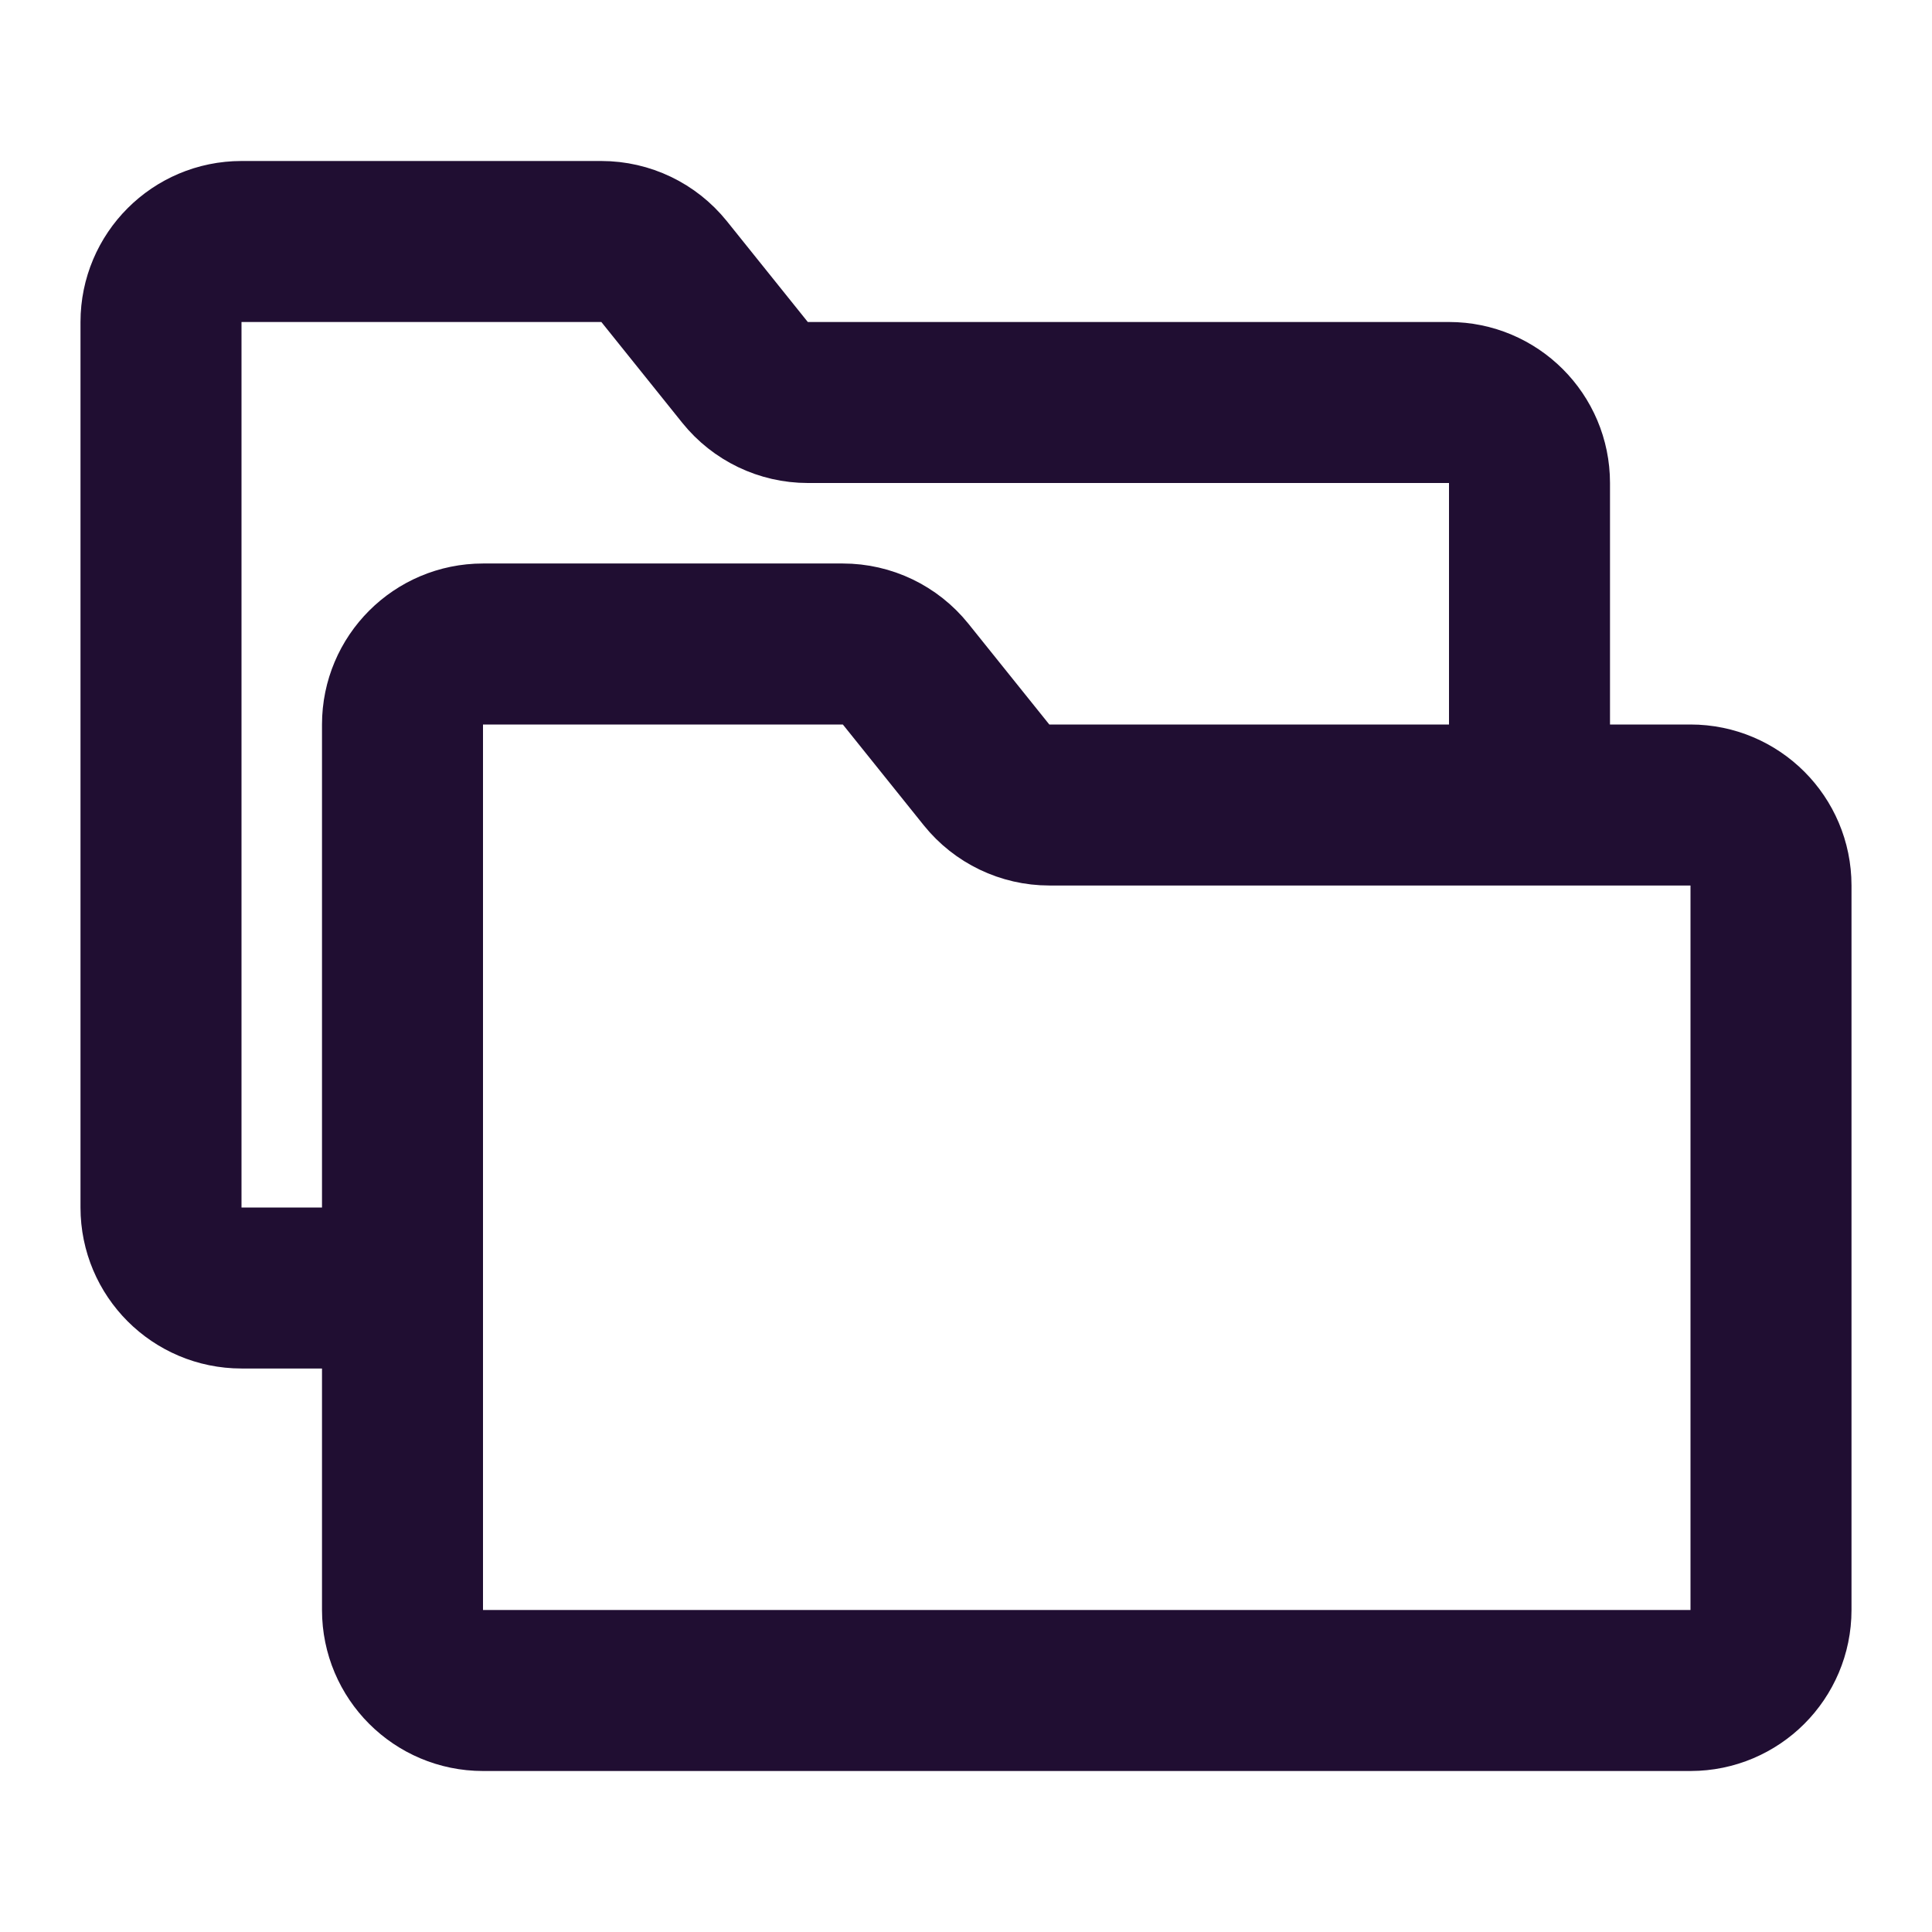
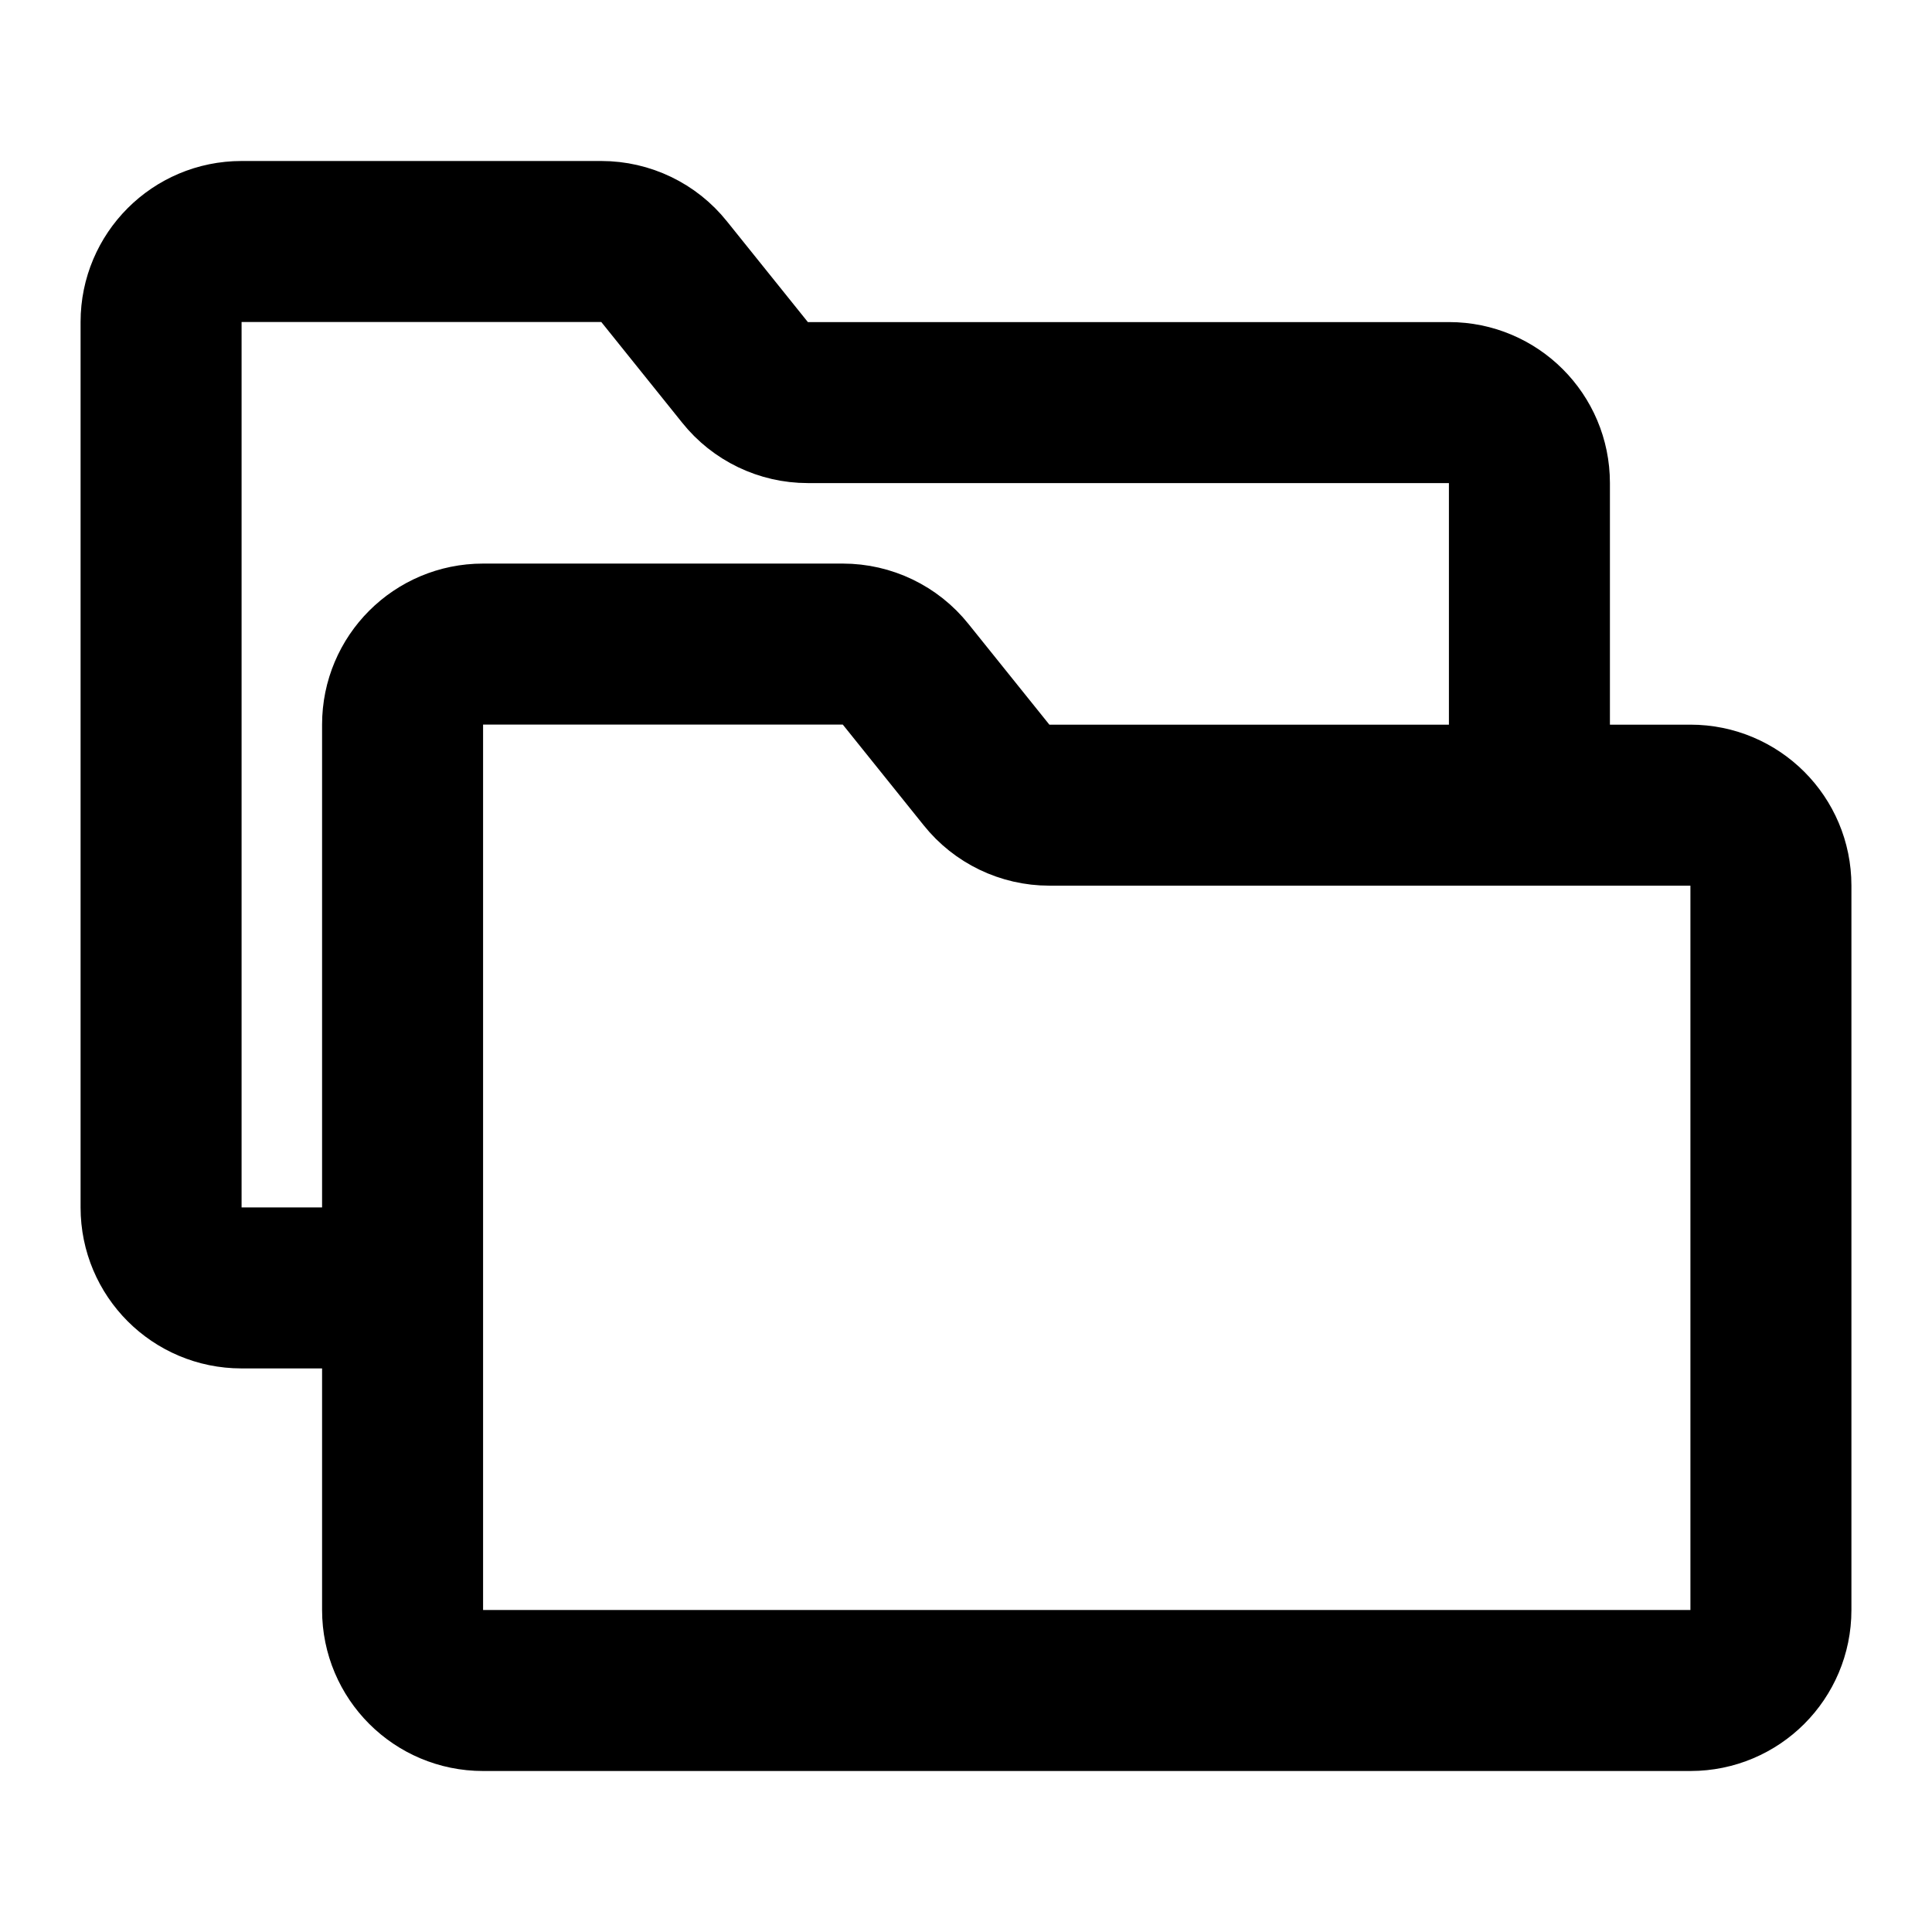
- <svg xmlns="http://www.w3.org/2000/svg" width="800px" height="800px" viewBox="0 0 24 24" fill="none">
-   <path d="M19 10V6C19 5.448 18.552 5 18 5H10.035C9.732 5 9.445 4.862 9.255 4.626L8.25 3.374C8.06 3.138 7.774 3 7.47 3H3C2.448 3 2 3.448 2 4L2 15C2 15.552 2.448 16 3 16H5" stroke="#200E32" stroke-width="2" />
-   <path d="M5 20V9C5 8.448 5.448 8 6 8H10.47C10.774 8 11.06 8.138 11.25 8.374L12.255 9.626C12.445 9.862 12.732 10 13.035 10H21C21.552 10 22 10.448 22 11V20C22 20.552 21.552 21 21 21H6C5.448 21 5 20.552 5 20Z" stroke="#200E32" stroke-width="2" />
+ <svg xmlns="http://www.w3.org/2000/svg" version="1.1" id="Layer_1" x="0px" y="0px" viewBox="0 0 800 800" style="enable-background:new 0 0 800 800;" xml:space="preserve">
+   <style type="text/css">
+ 	.st0{fill:none;stroke:#000000;stroke-width:66.667;stroke-miterlimit:133.333;}
+ </style>
+   <path class="st0" d="M633.3,333.3V200c0-18.4-14.9-33.3-33.3-33.3H334.5c-10.1,0-19.7-4.6-26-12.5L275,112.5  c-6.3-7.9-15.9-12.5-26-12.5H100c-18.4,0-33.3,14.9-33.3,33.3V500c0,18.4,14.9,33.3,33.3,33.3h66.7" />
+   <path class="st0" d="M166.7,666.7V300c0-18.4,14.9-33.3,33.3-33.3h149c10.1,0,19.7,4.6,26,12.5l33.5,41.7c6.3,7.9,15.9,12.5,26,12.5  H700c18.4,0,33.3,14.9,33.3,33.3v300c0,18.4-14.9,33.3-33.3,33.3H200C181.6,700,166.7,685.1,166.7,666.7z" />
</svg>
